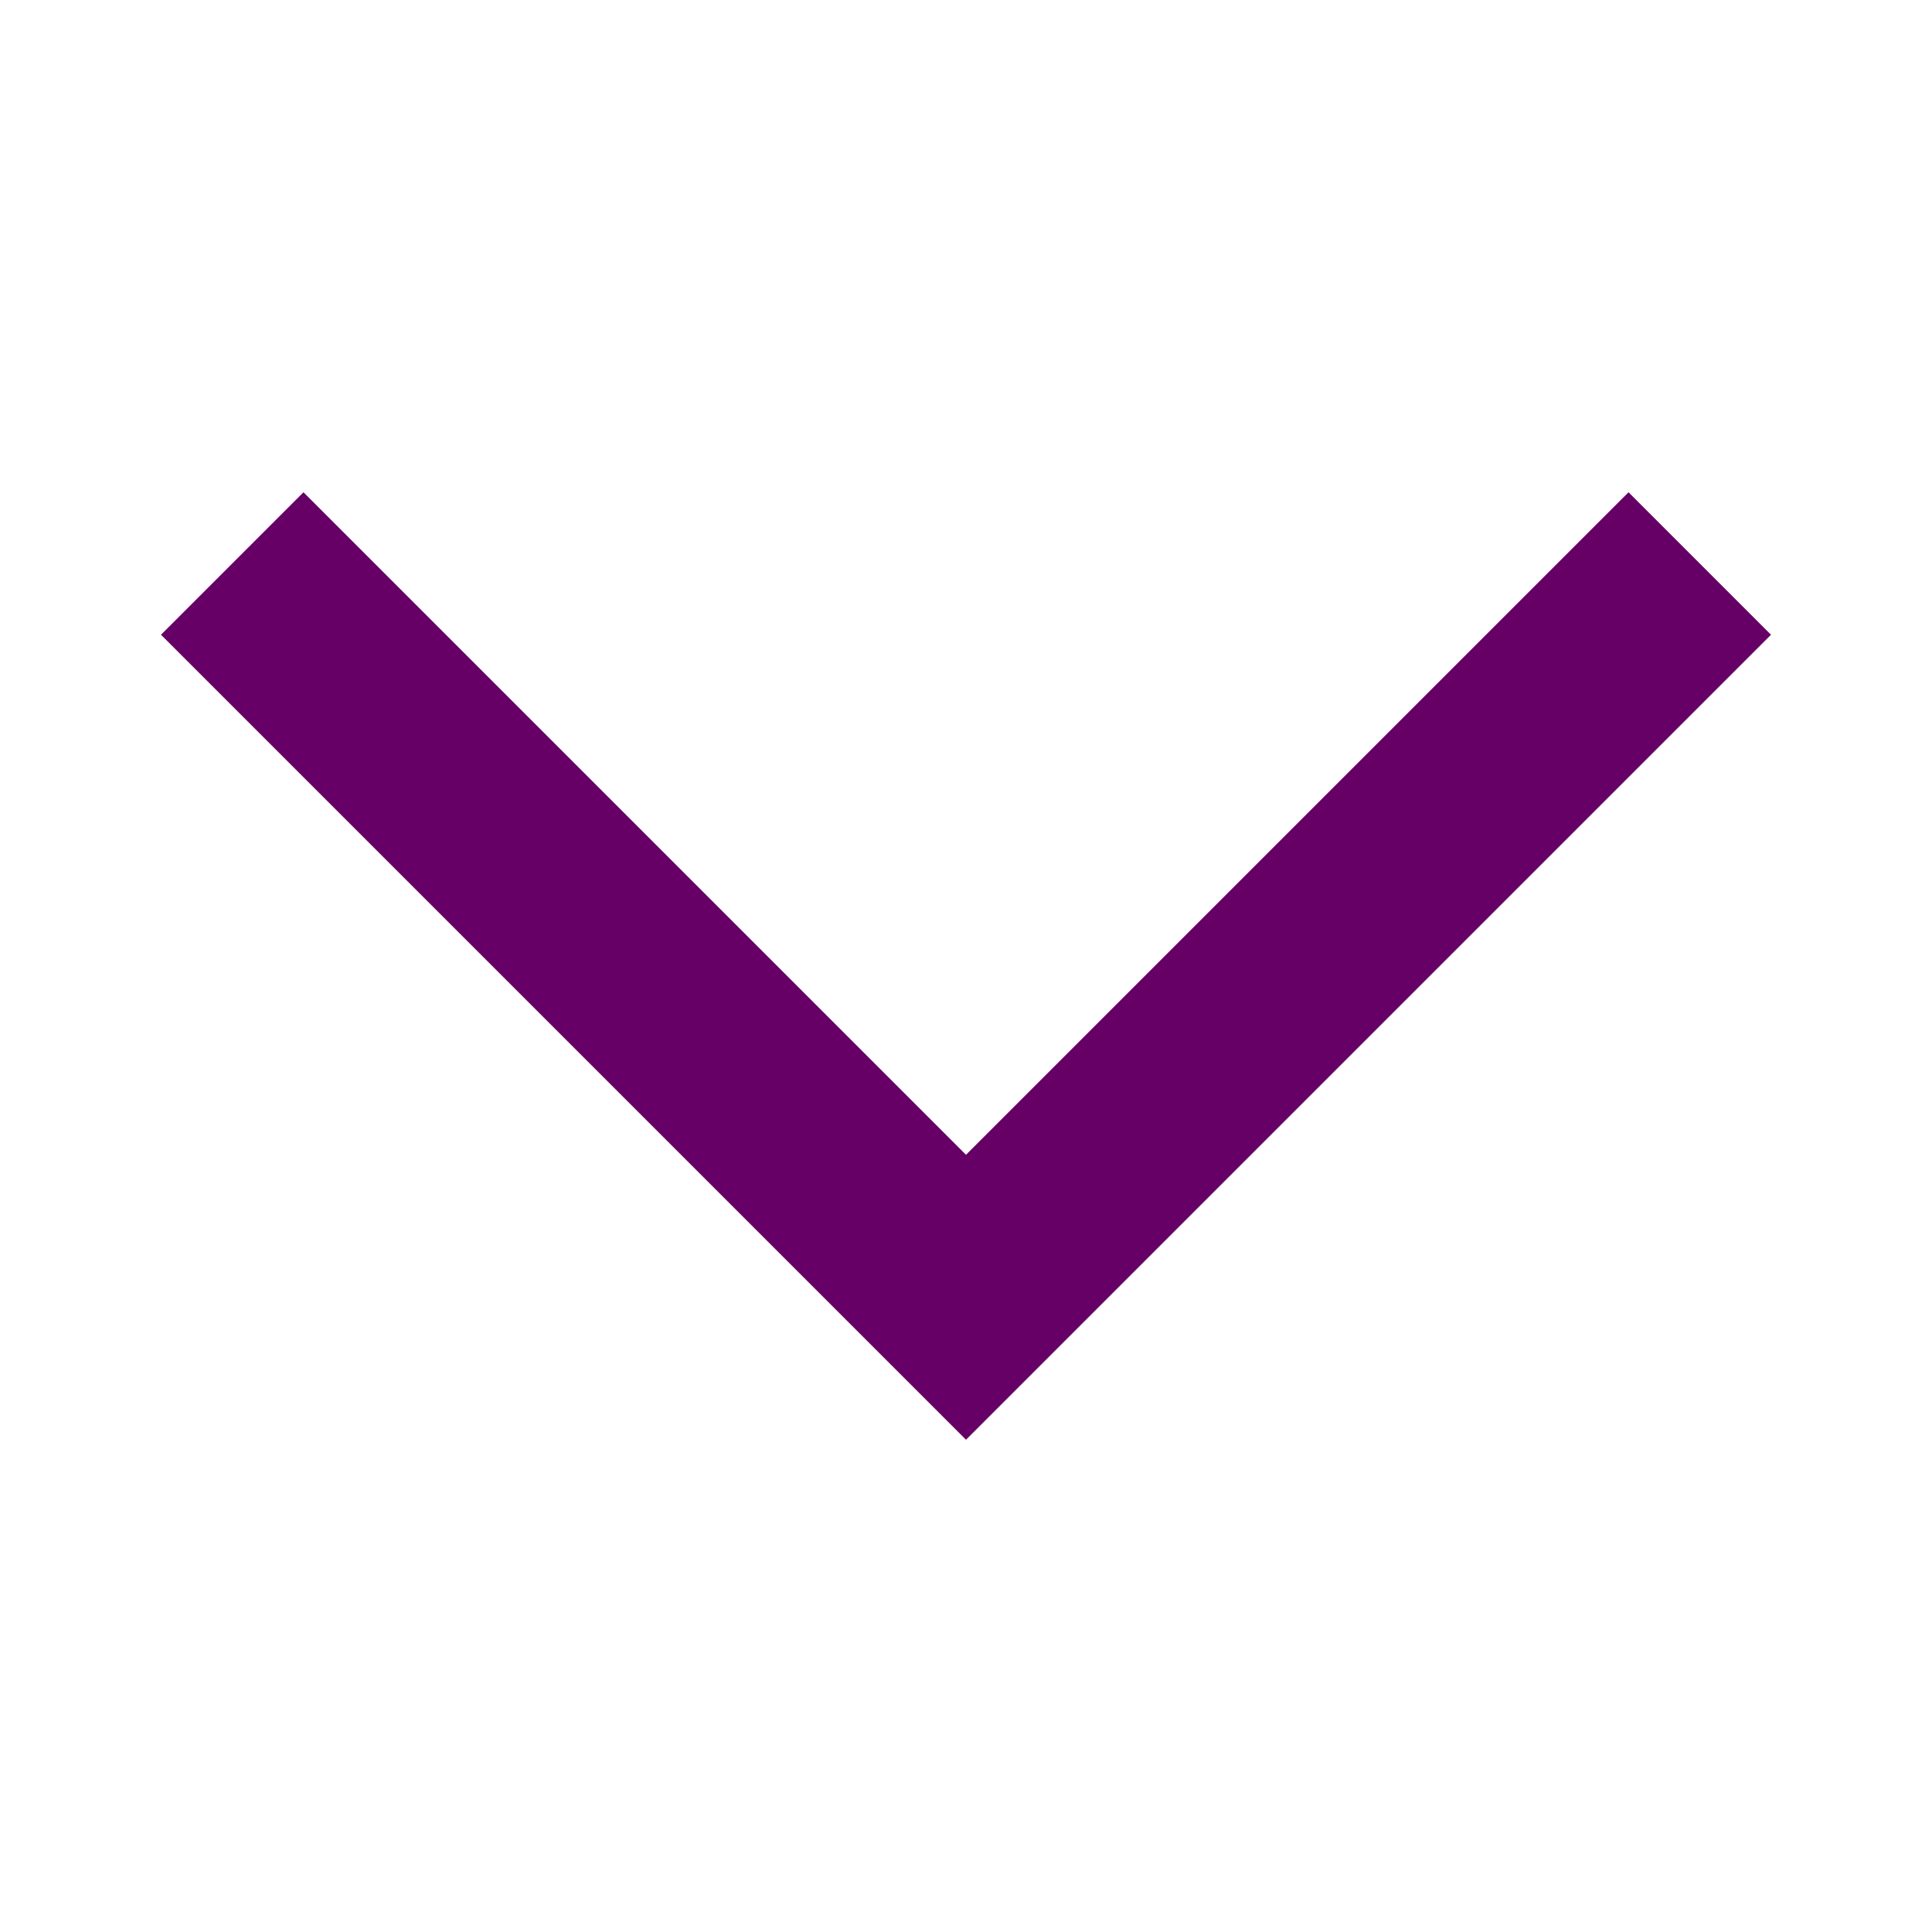
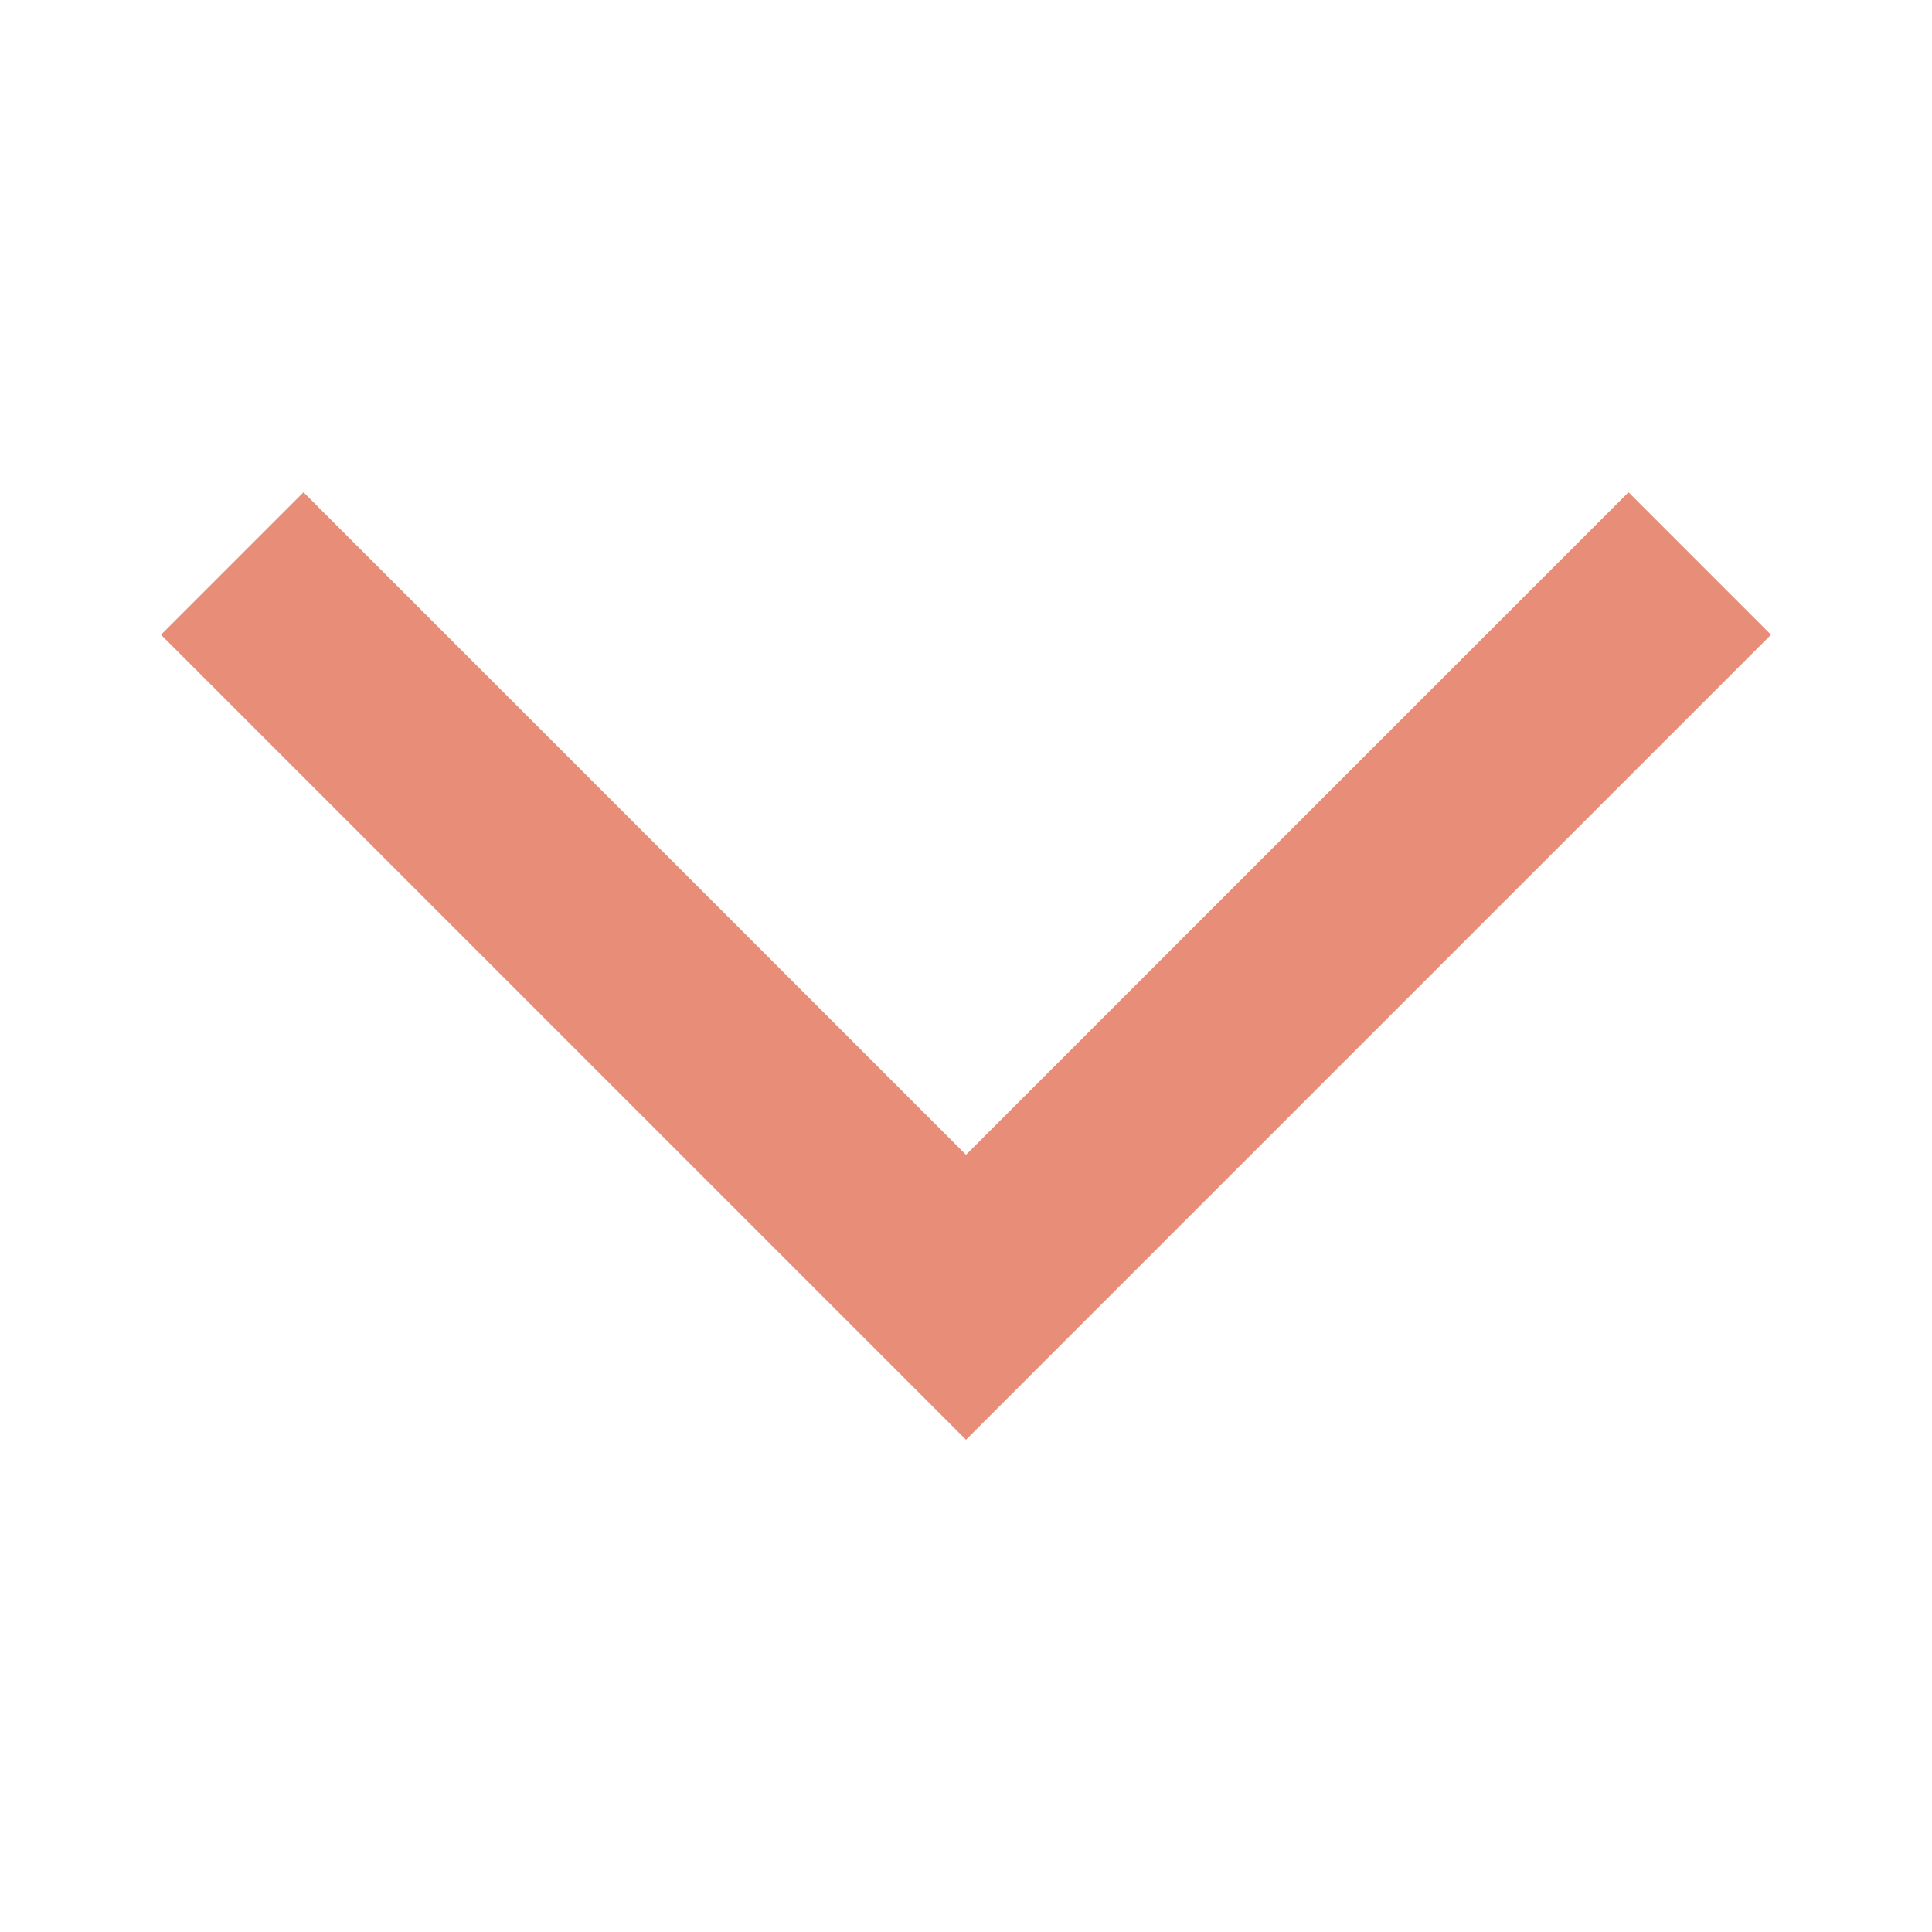
<svg xmlns="http://www.w3.org/2000/svg" width="24" height="24" viewBox="0 0 24 24" fill="none">
  <g id="arrow_back_ios_new">
-     <path id="Vector" d="M3.77 6.115L2 7.885L12 17.885L22 7.885L20.23 6.115L12 14.345L3.77 6.115Z" fill="#660066" />
+     <path id="Vector" d="M3.77 6.115L2 7.885L12 17.885L22 7.885L20.23 6.115L12 14.345L3.77 6.115Z" fill="#e88d78" />
  </g>
</svg>
